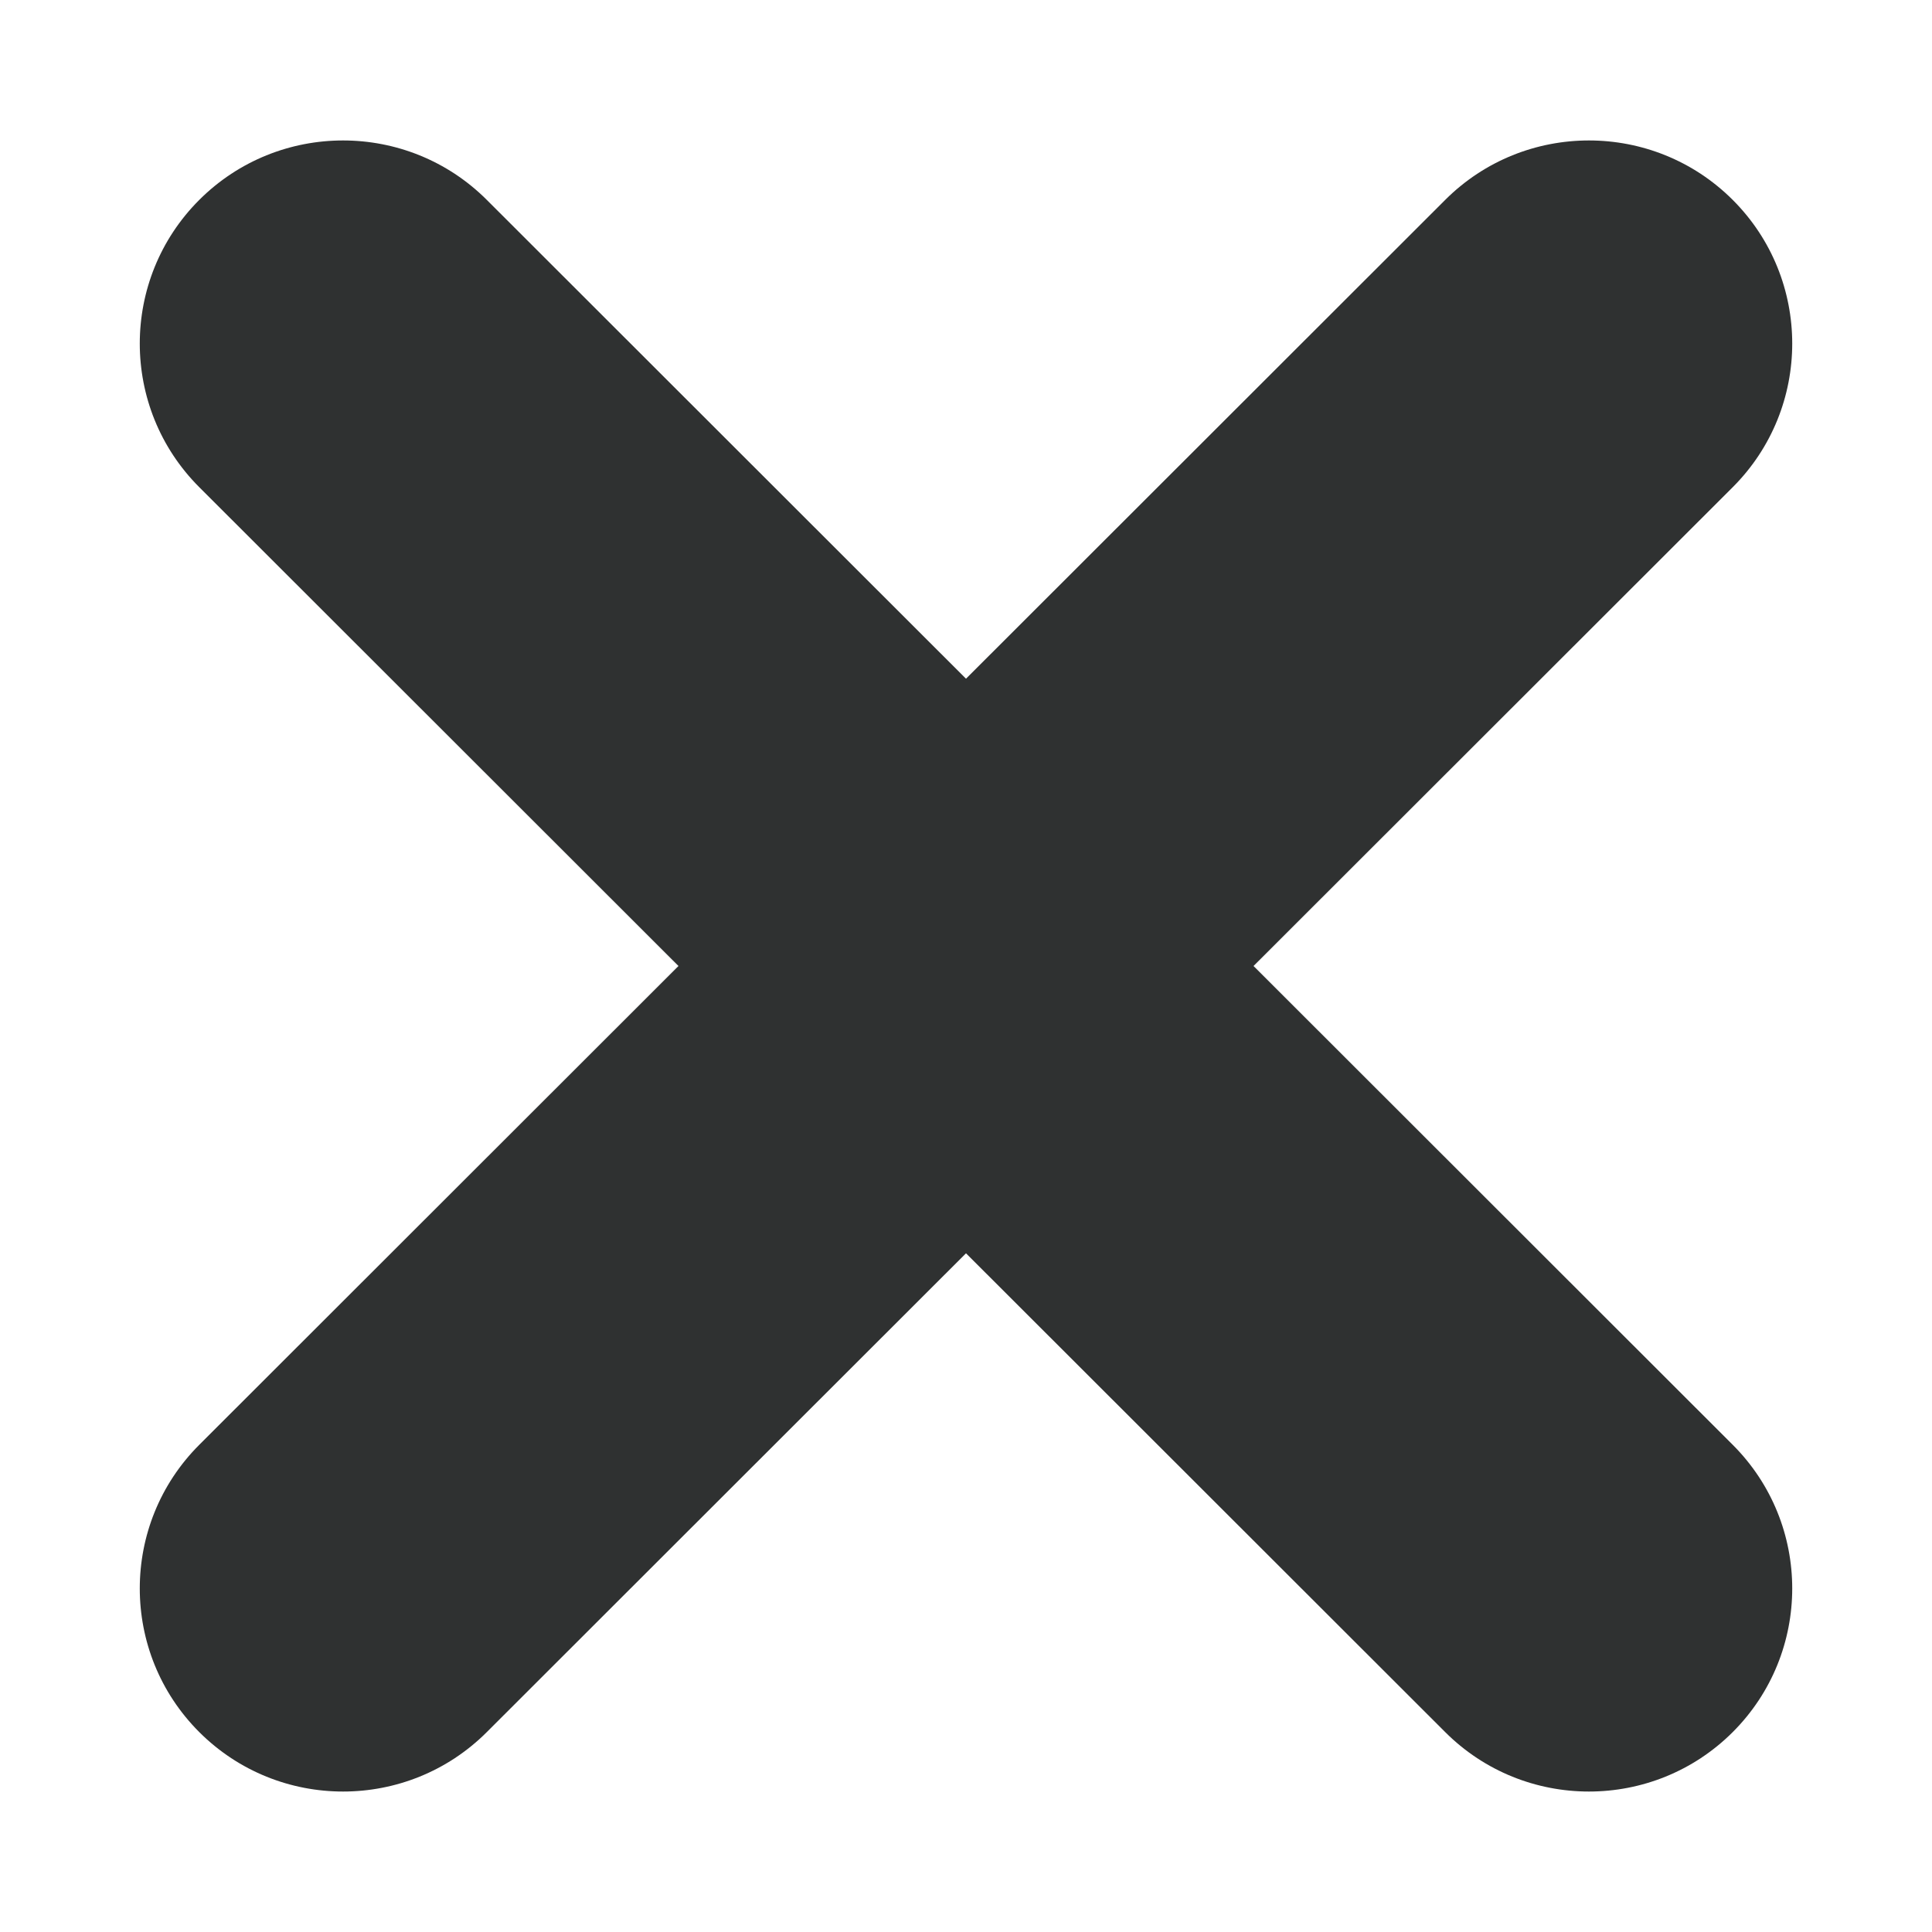
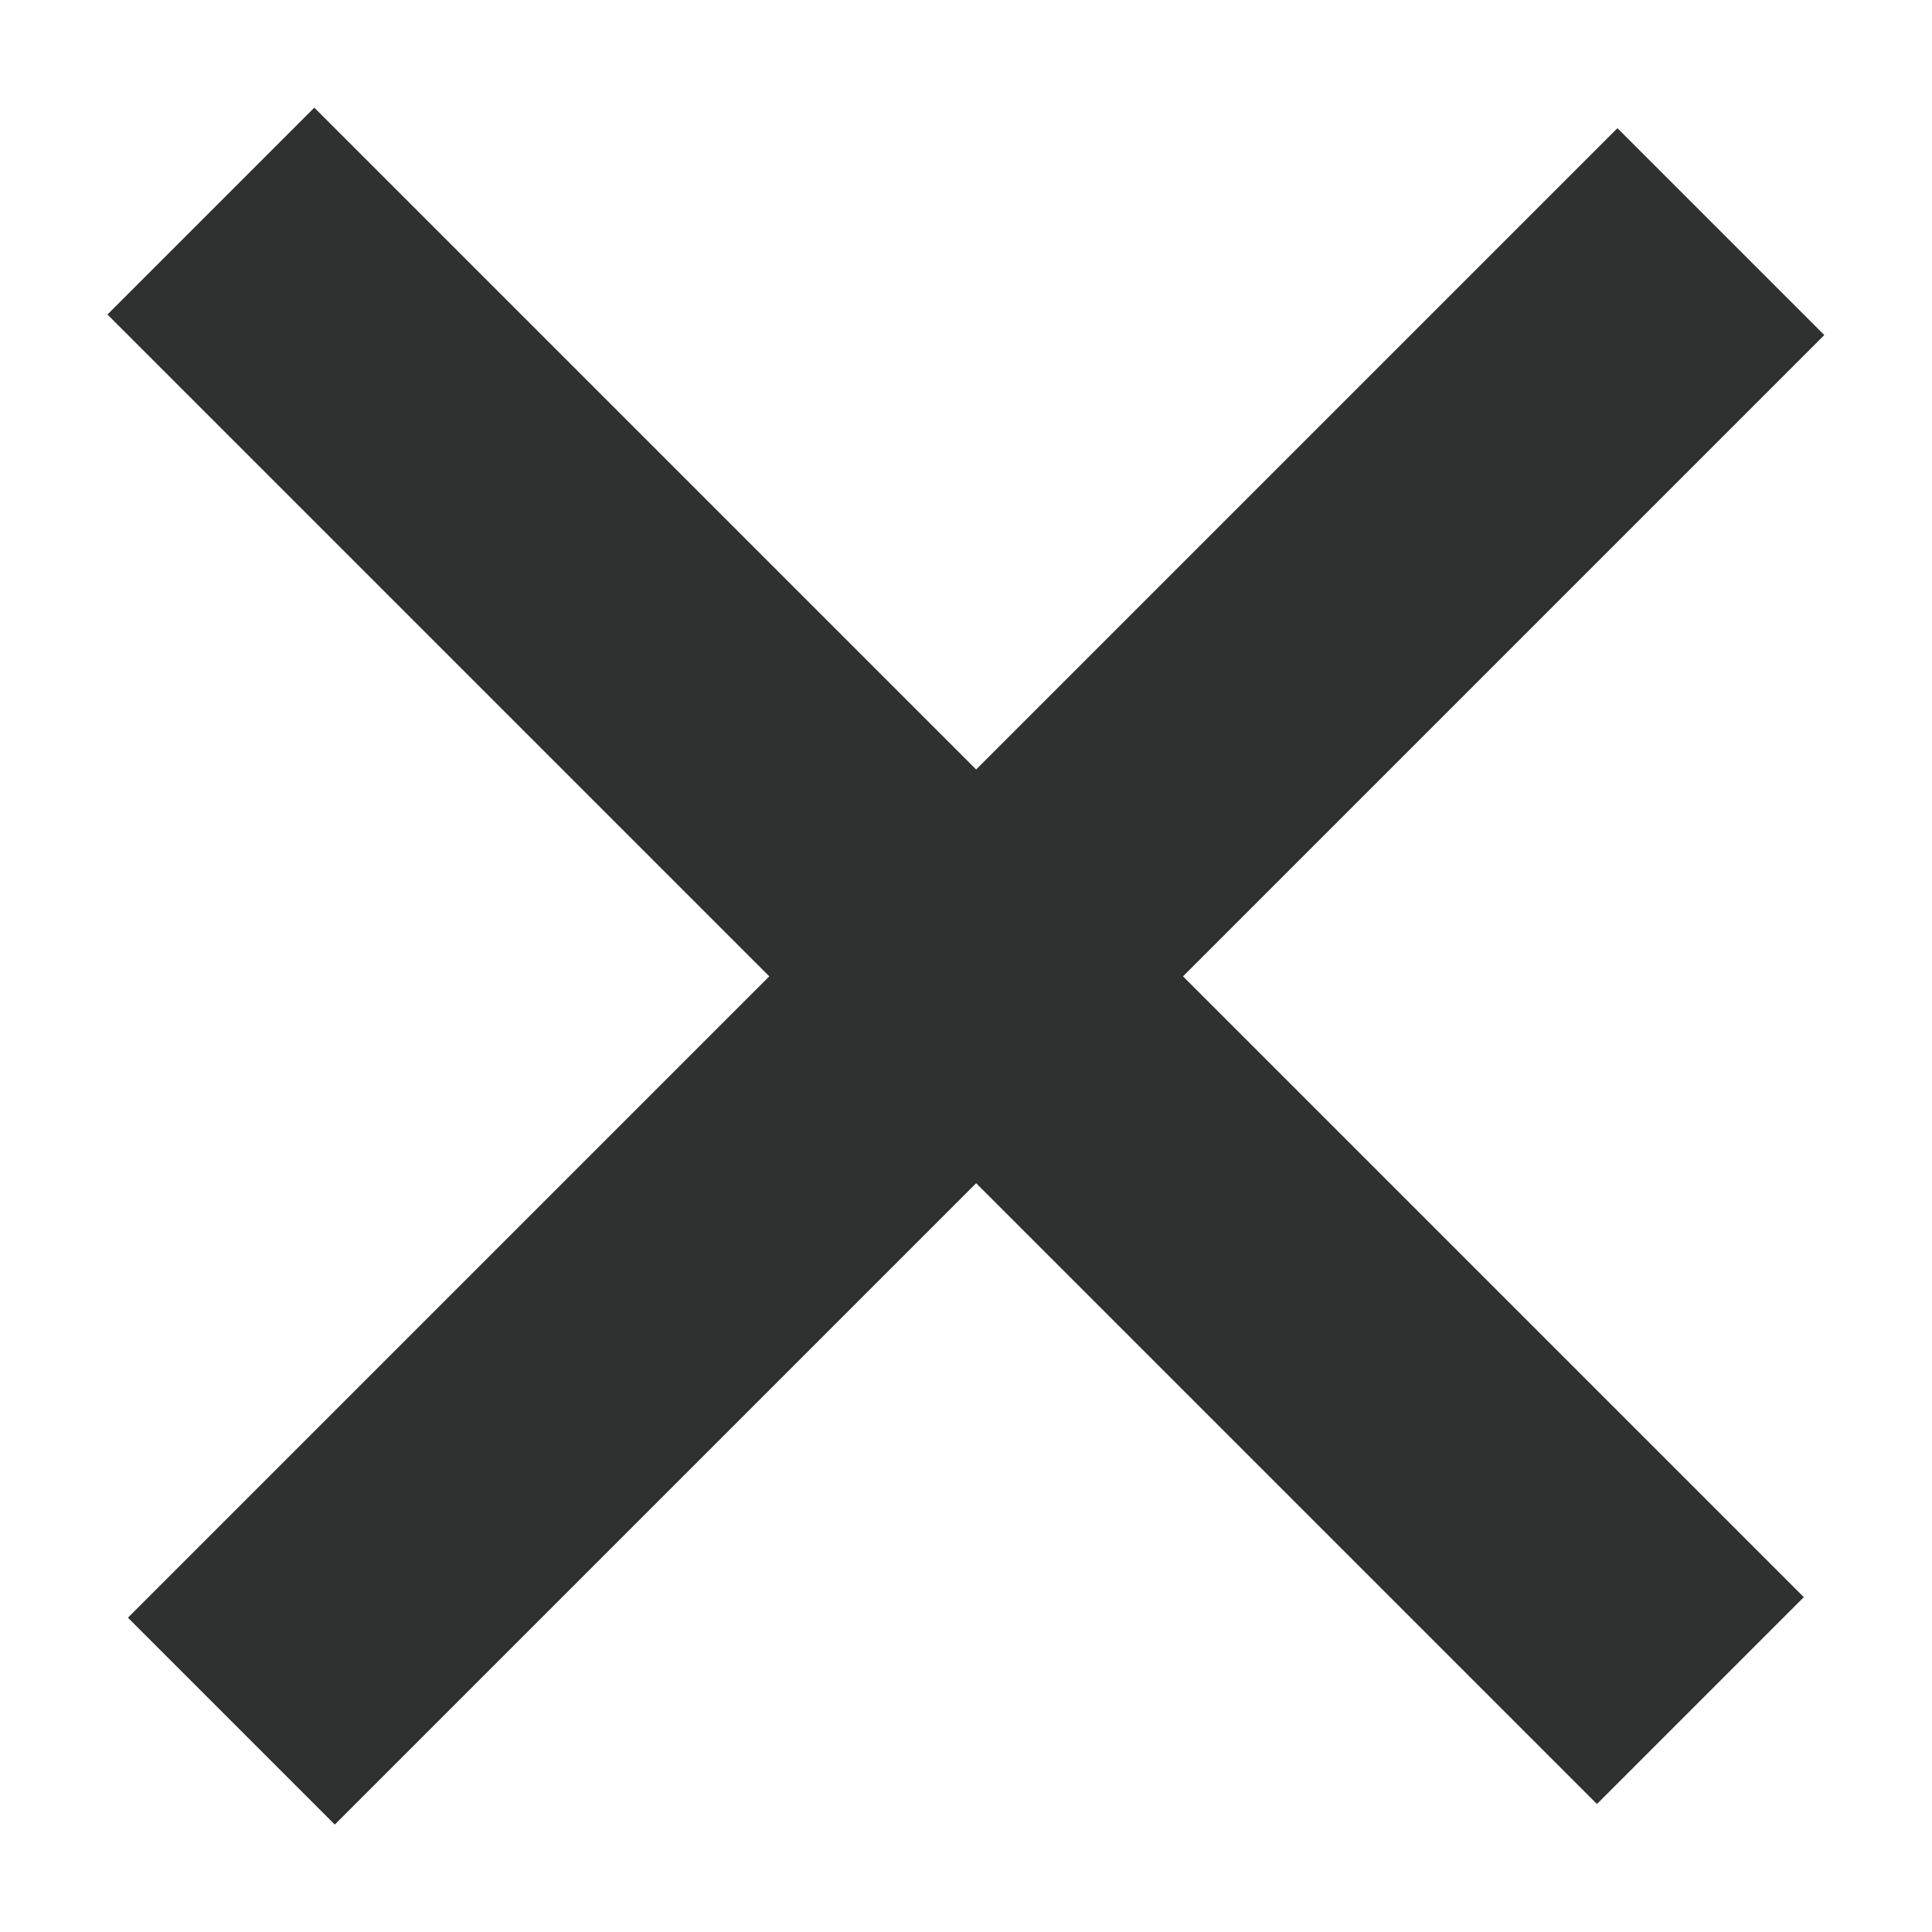
<svg xmlns="http://www.w3.org/2000/svg" style="isolation:isolate" viewBox="0 0 36 36" width="36" height="36">
-   <defs>
-     <clipPath id="_clipPath_1ScaQhHNctFN7BaXoTBH8YvivlhA4AHS">
-       <rect width="36" height="36" />
-     </clipPath>
-   </defs>
-   <g clip-path="url(#_clipPath_1ScaQhHNctFN7BaXoTBH8YvivlhA4AHS)">
-     <clipPath id="_clipPath_k5GiXHY7HnUkUmFSBZfB1R44vUUK5nnH">
-       <rect x="0" y="0" width="36" height="36" transform="matrix(1,0,0,1,0,0)" fill="rgb(255,255,255)" />
-     </clipPath>
-     <g clip-path="url(#_clipPath_k5GiXHY7HnUkUmFSBZfB1R44vUUK5nnH)">
-       <g>
-         <rect x="0" y="0" width="36" height="36" transform="matrix(1,0,0,1,0,0)" fill="none" />
-         <clipPath id="_clipPath_l4Dpg3jG0mvCBxlIAmlE0nYfRqTtG0uN">
-           <rect x="0" y="0" width="36" height="36" transform="matrix(1,0,0,1,0,0)" fill="rgb(255,255,255)" />
-         </clipPath>
-         <g clip-path="url(#_clipPath_l4Dpg3jG0mvCBxlIAmlE0nYfRqTtG0uN)">
-           <g>
-             <g>
-               <g>
-                 <path d=" M 32.287 3.725 L 32.287 3.725 C 33.765 5.202 33.765 7.601 32.287 9.078 L 9.071 32.275 C 7.593 33.752 5.192 33.752 3.713 32.275 L 3.713 32.275 C 2.235 30.798 2.235 28.399 3.713 26.922 L 26.929 3.725 C 28.407 2.248 30.808 2.248 32.287 3.725 Z " fill="rgb(47,49,49)" />
-                 <path d=" M 3.713 3.725 L 3.713 3.725 C 5.192 2.248 7.593 2.248 9.071 3.725 L 32.287 26.922 C 33.765 28.399 33.765 30.798 32.287 32.275 L 32.287 32.275 C 30.808 33.752 28.407 33.752 26.929 32.275 L 3.713 9.078 C 2.235 7.601 2.235 5.202 3.713 3.725 Z " fill="rgb(47,49,49)" />
-               </g>
-             </g>
-           </g>
-         </g>
-       </g>
-     </g>
+   <rect x="0" y="0" width="36" height="36" transform="matrix(1,0,0,1,0,0)" fill="none" />
+   <g>
+     <rect x="-1.436" y="15.467" width="39.257" height="5.452" transform="matrix(0.707,-0.707,0.707,0.707,-7.536,18.193)" fill="rgb(47,49,49)" />
+     <rect x="-1.821" y="15.081" width="39.257" height="5.452" transform="matrix(-0.707,-0.707,0.707,-0.707,17.807,42.99)" fill="rgb(47,49,49)" />
  </g>
</svg>
